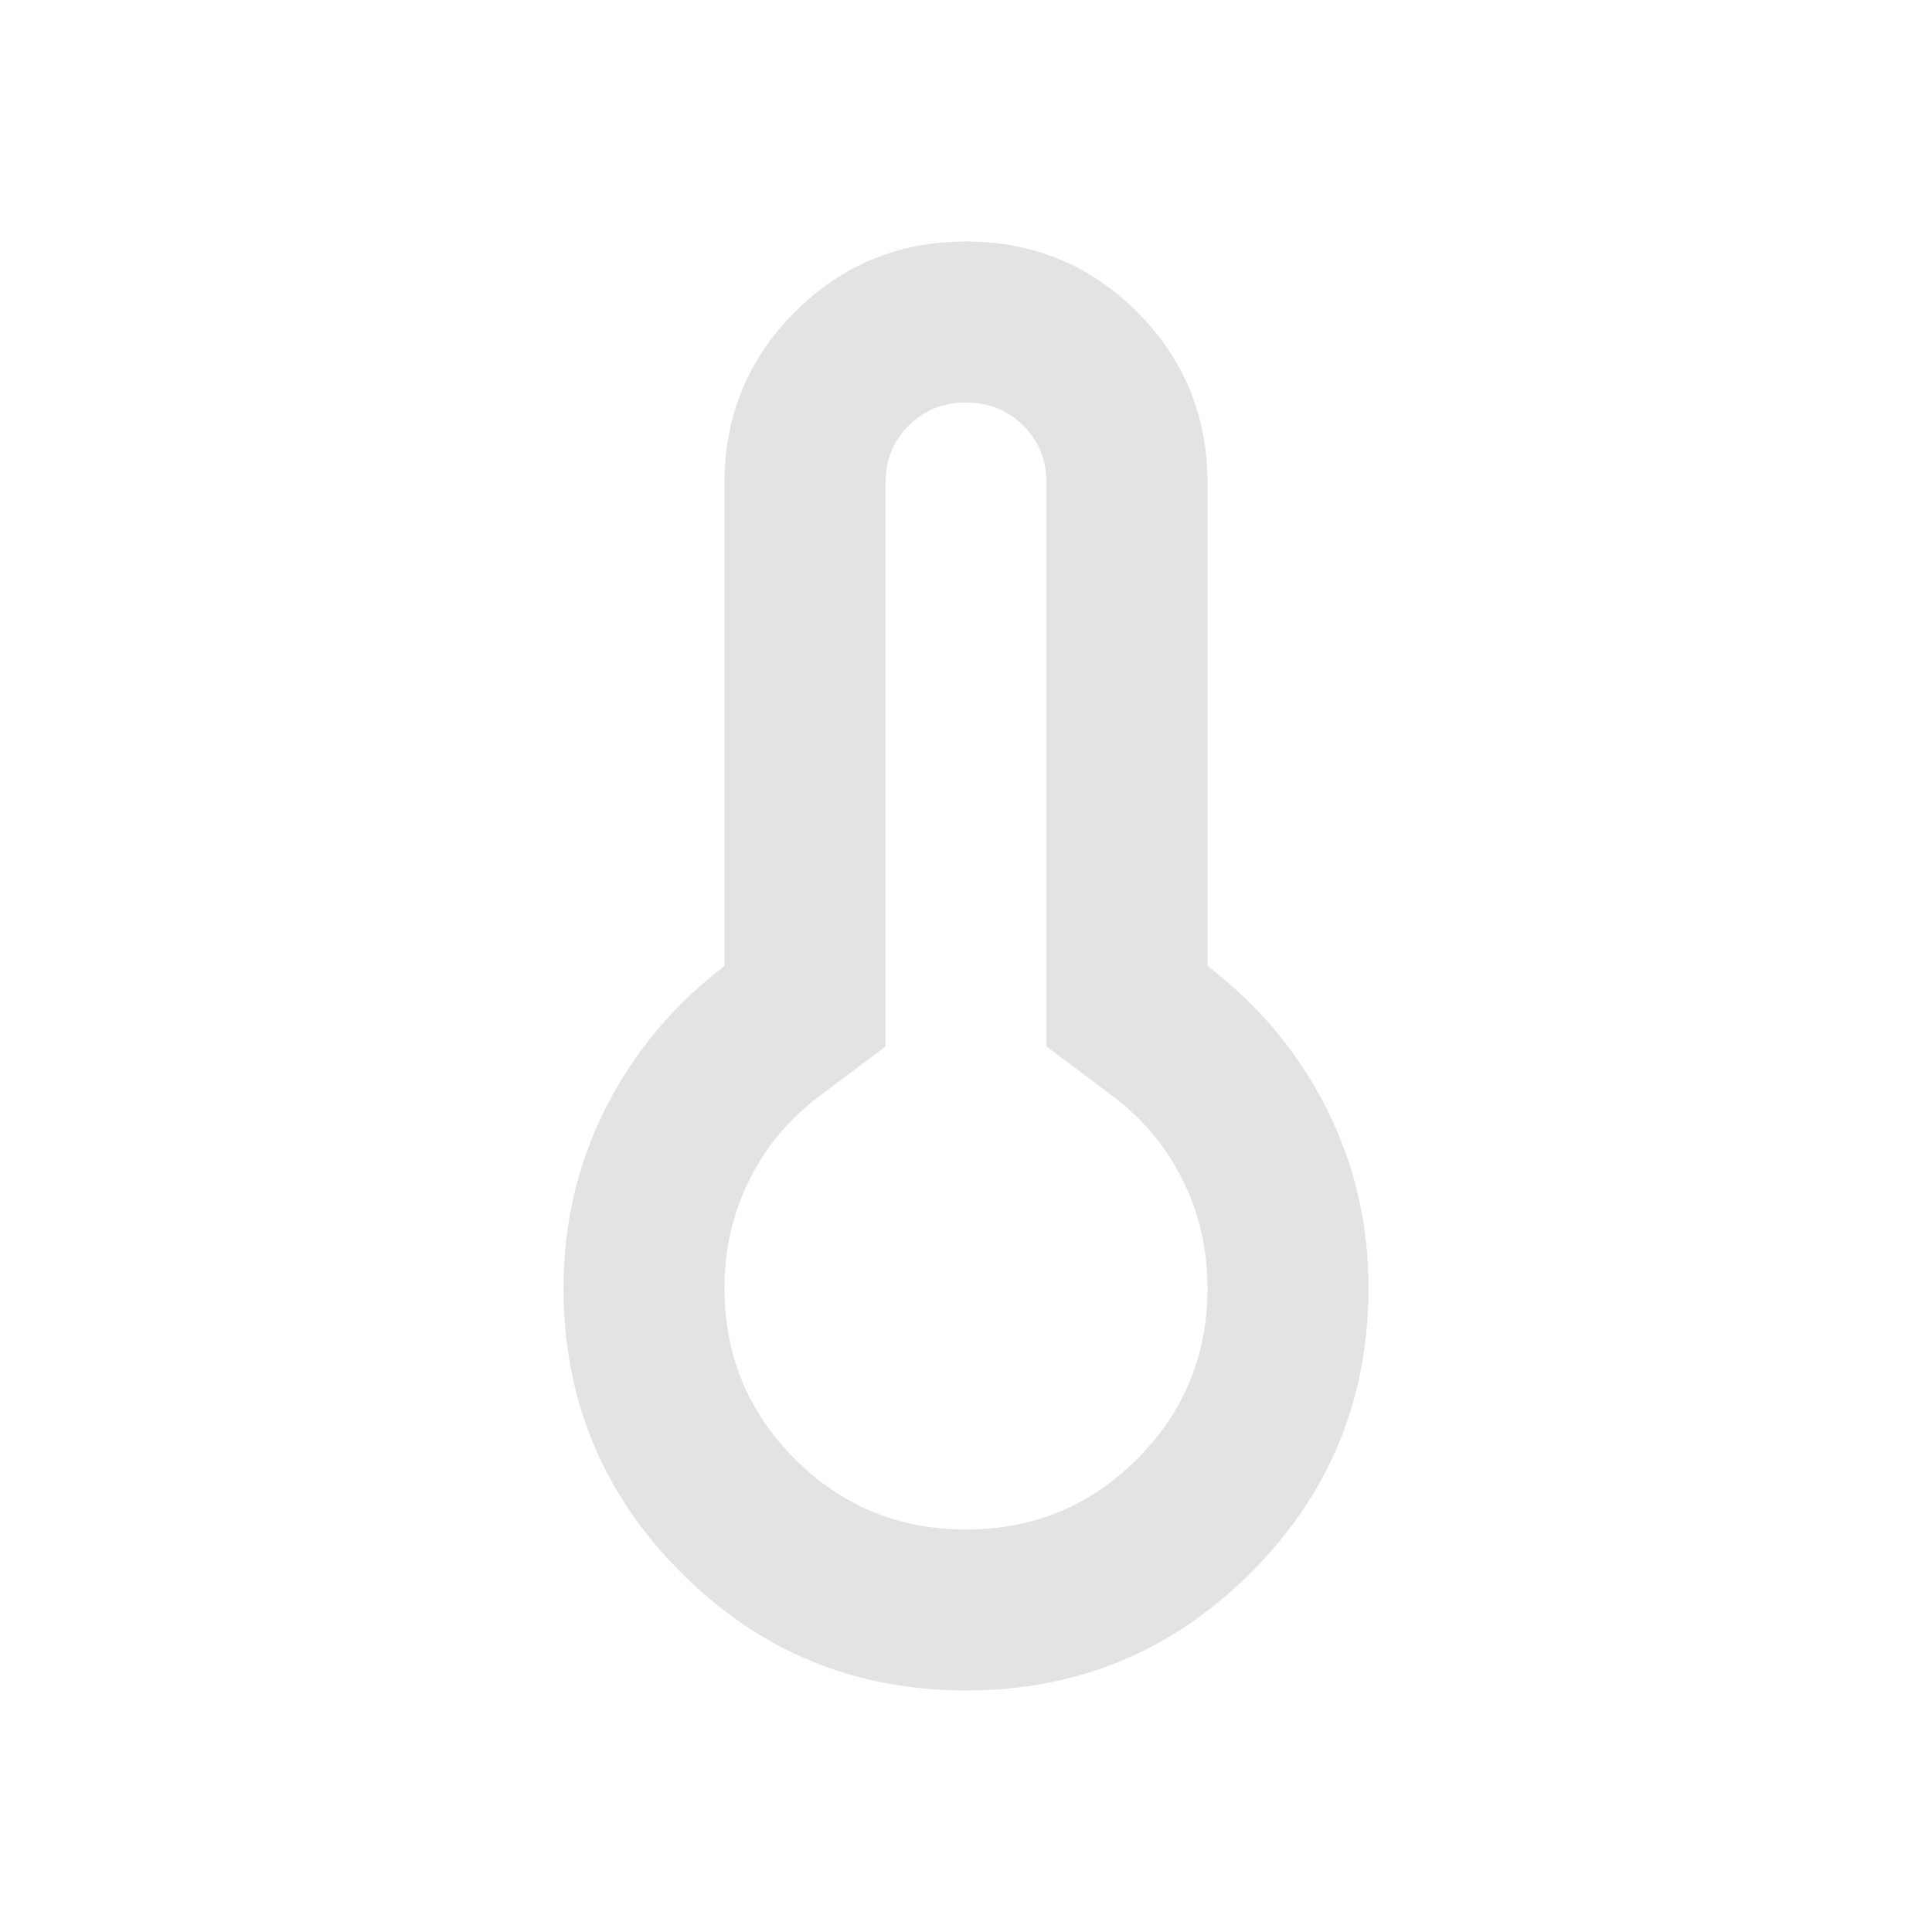
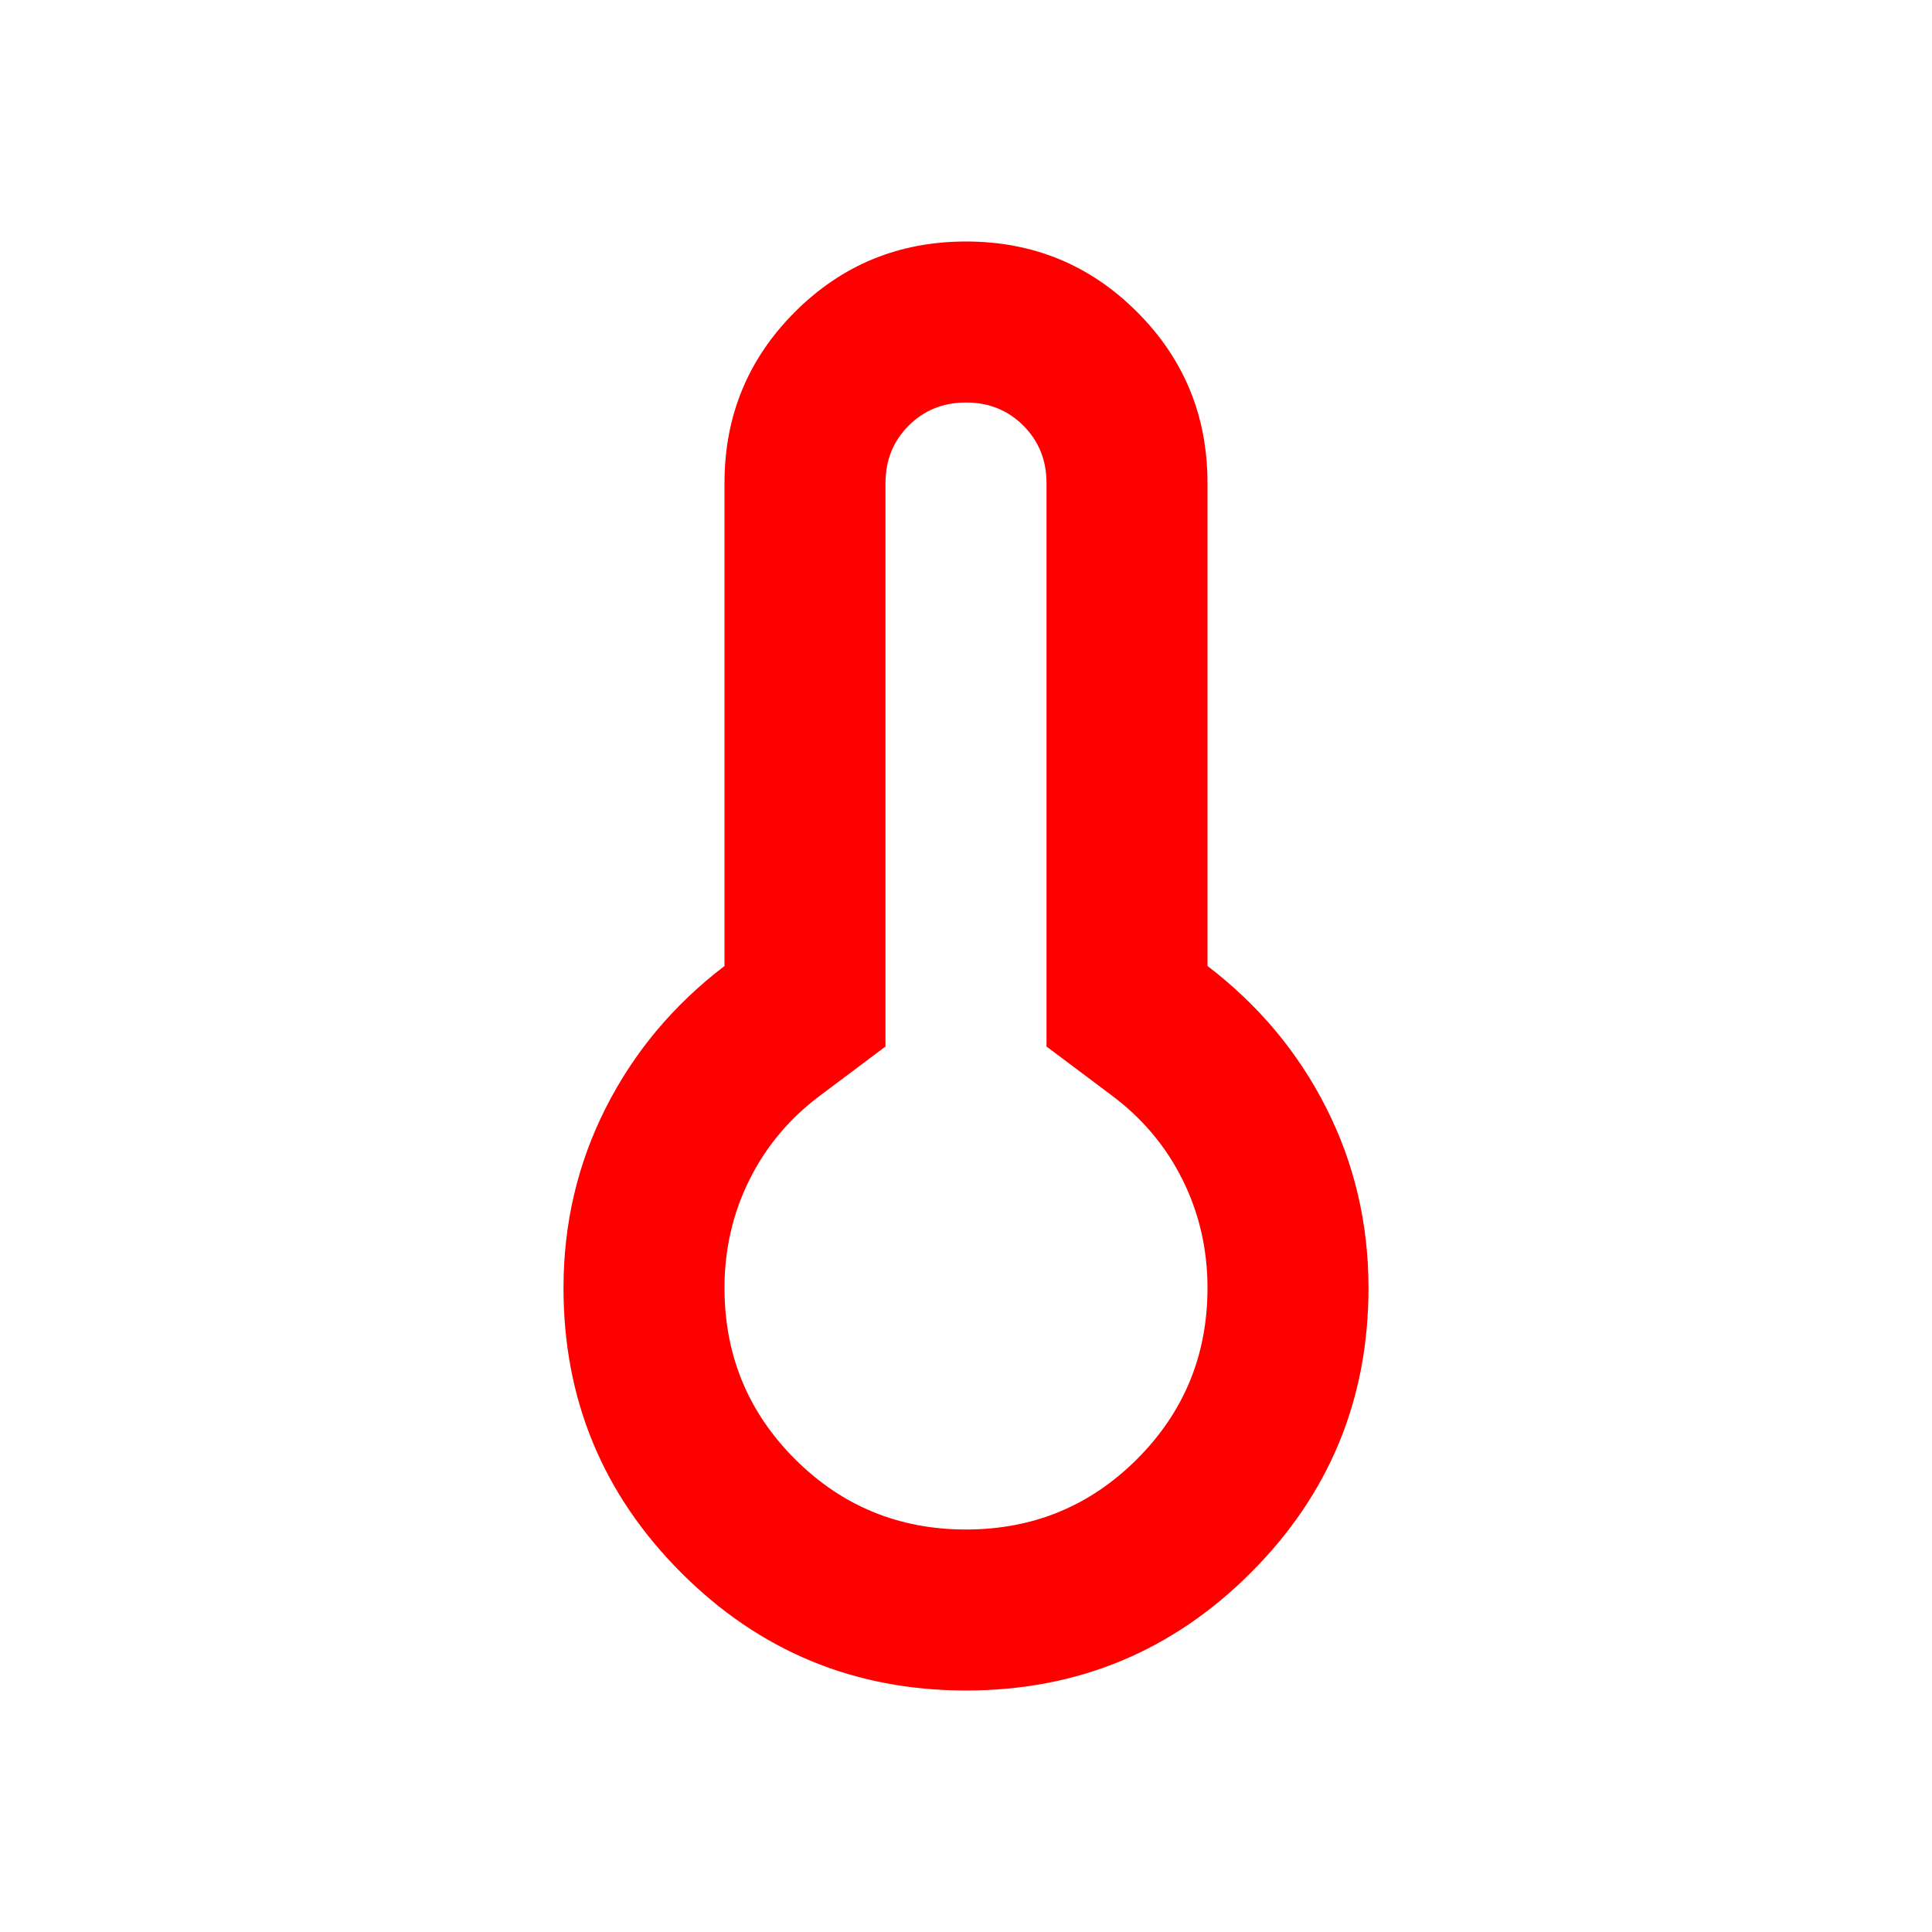
- <svg xmlns="http://www.w3.org/2000/svg" height="24px" viewBox="0 -960 960 960" width="24px" fill="#e3e3e3">
+ <svg xmlns="http://www.w3.org/2000/svg" viewBox="0 -960 960 960" width="50px" fill="#f00">
  <path d="M480-120q-83 0-141.5-58.5T280-320q0-48 21-89.5t59-70.5v-240q0-50 35-85t85-35q50 0 85 35t35 85v240q38 29 59 70.5t21 89.5q0 83-58.5 141.5T480-120Zm0-80q50 0 85-35t35-85q0-29-12.5-54T552-416l-32-24v-280q0-17-11.5-28.5T480-760q-17 0-28.5 11.5T440-720v280l-32 24q-23 17-35.5 42T360-320q0 50 35 85t85 35Zm0-120Z" />
</svg>
